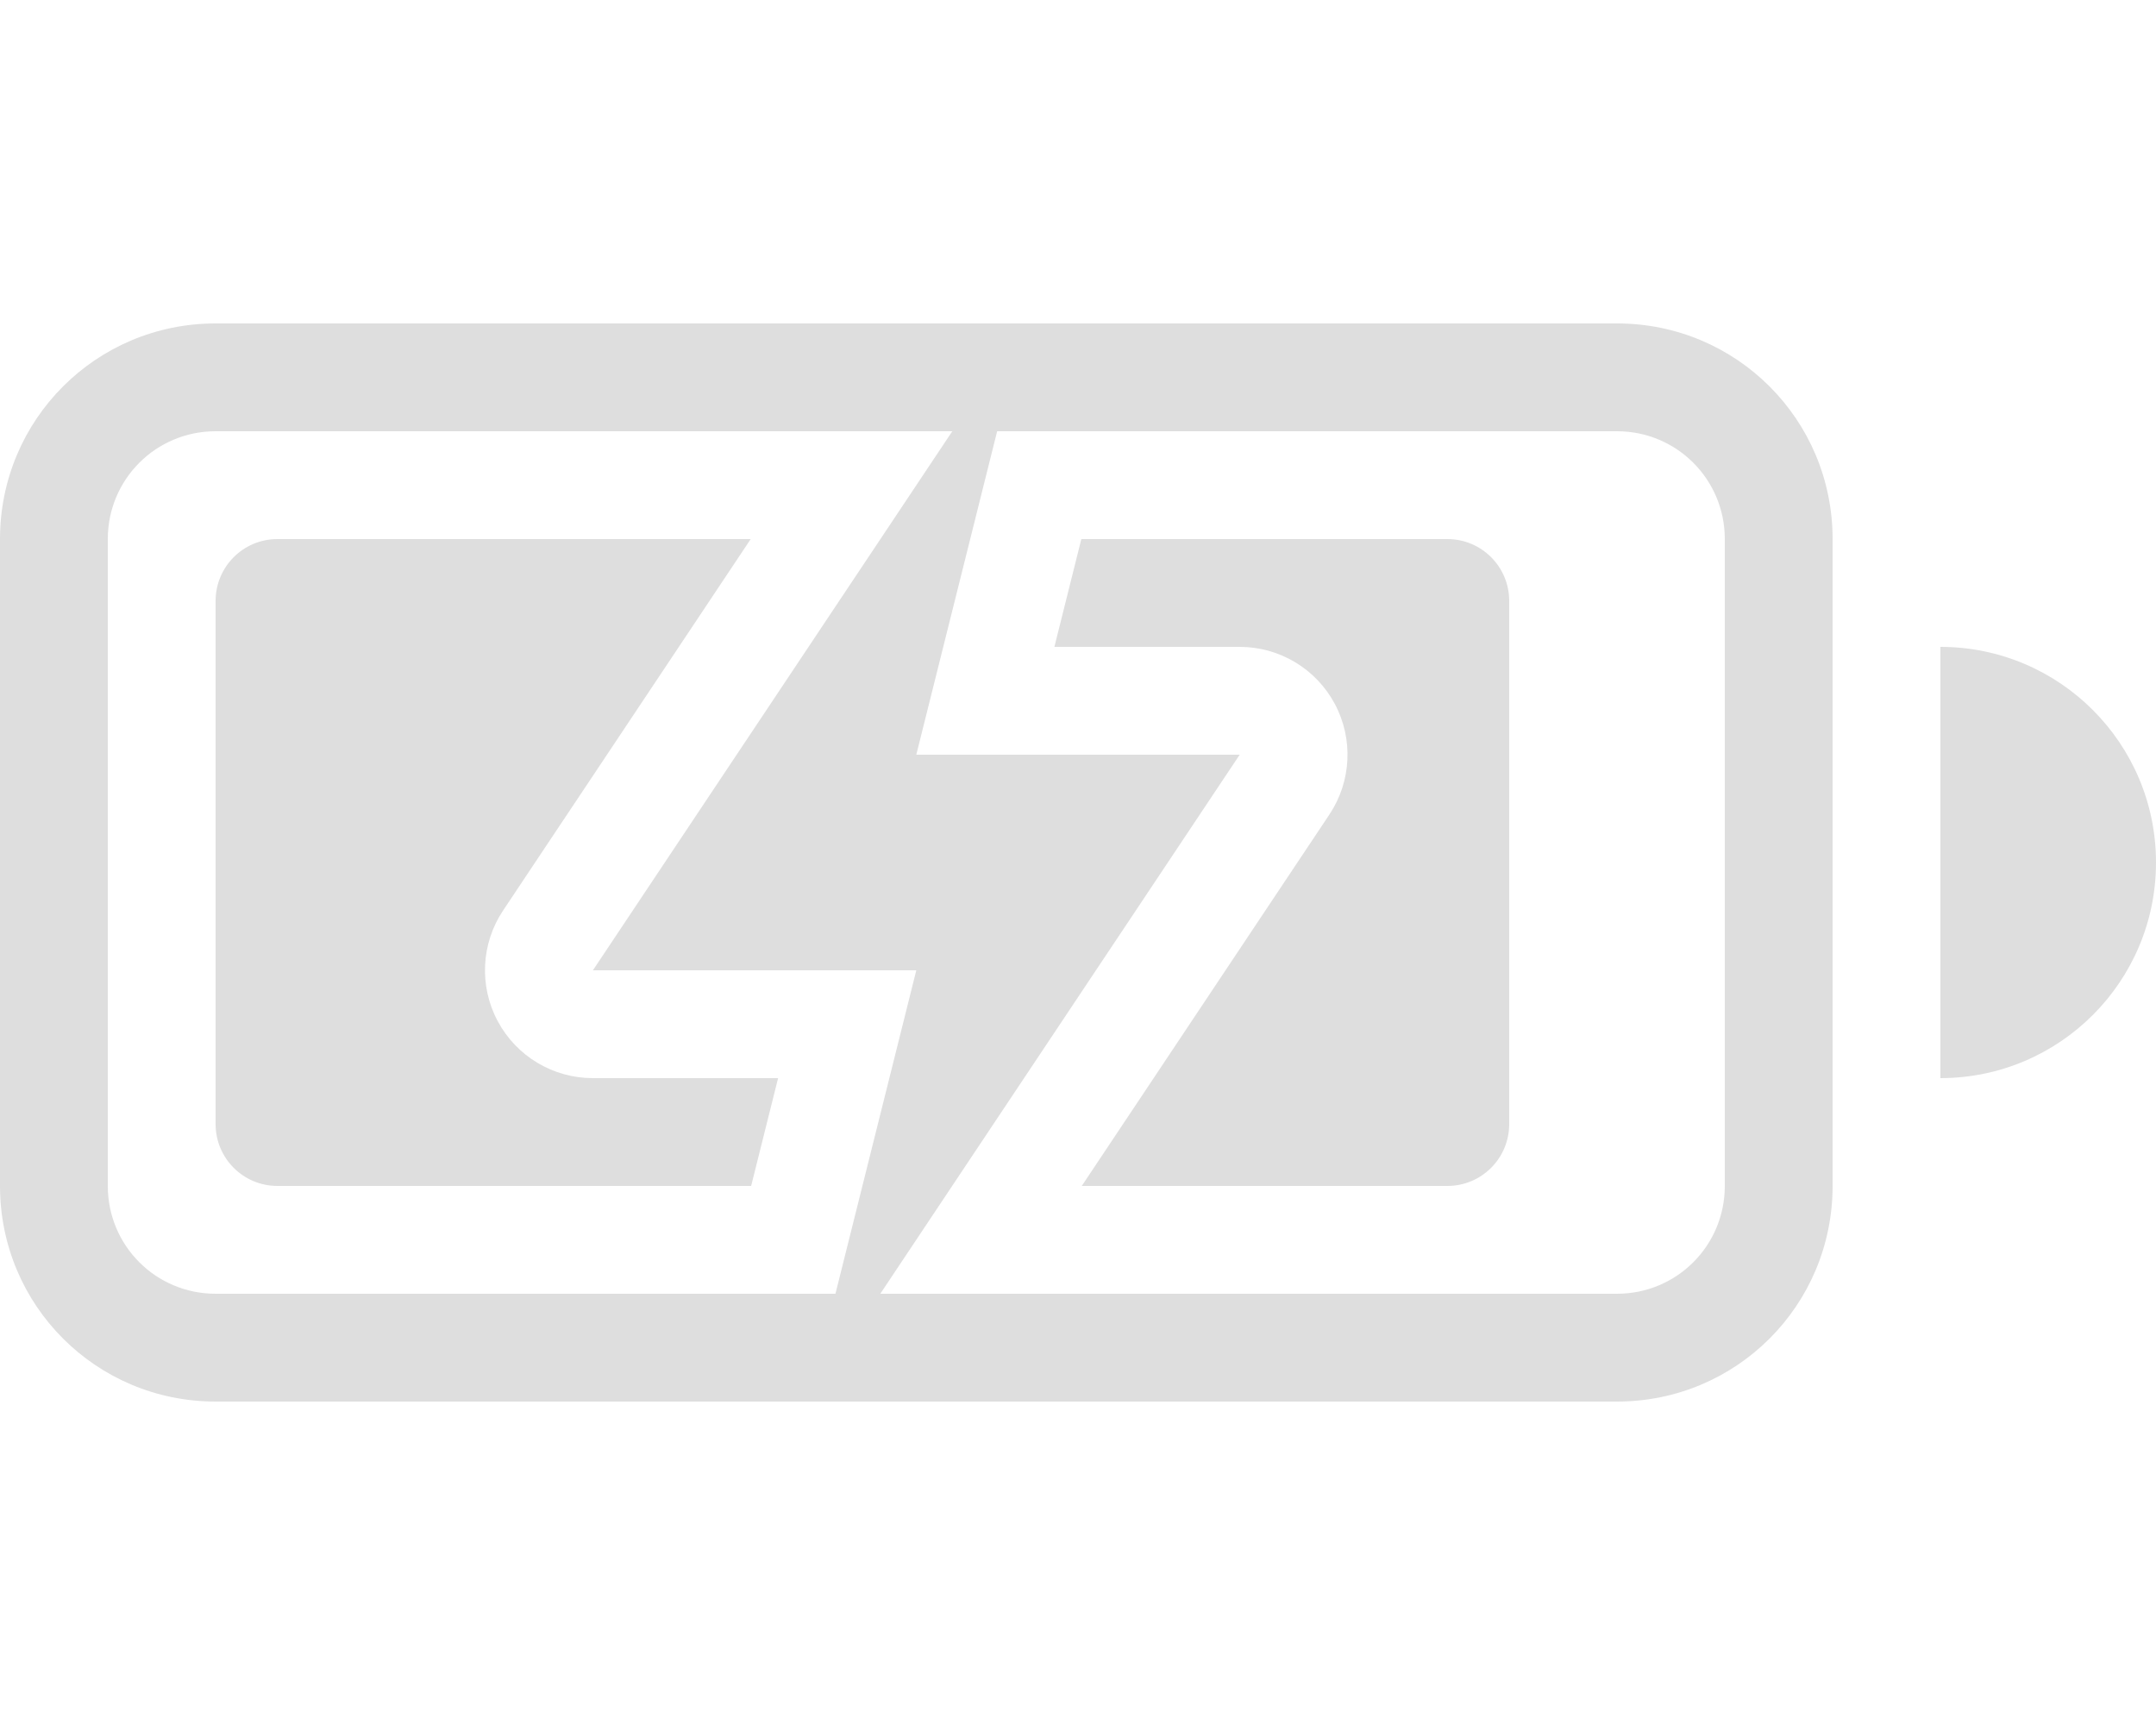
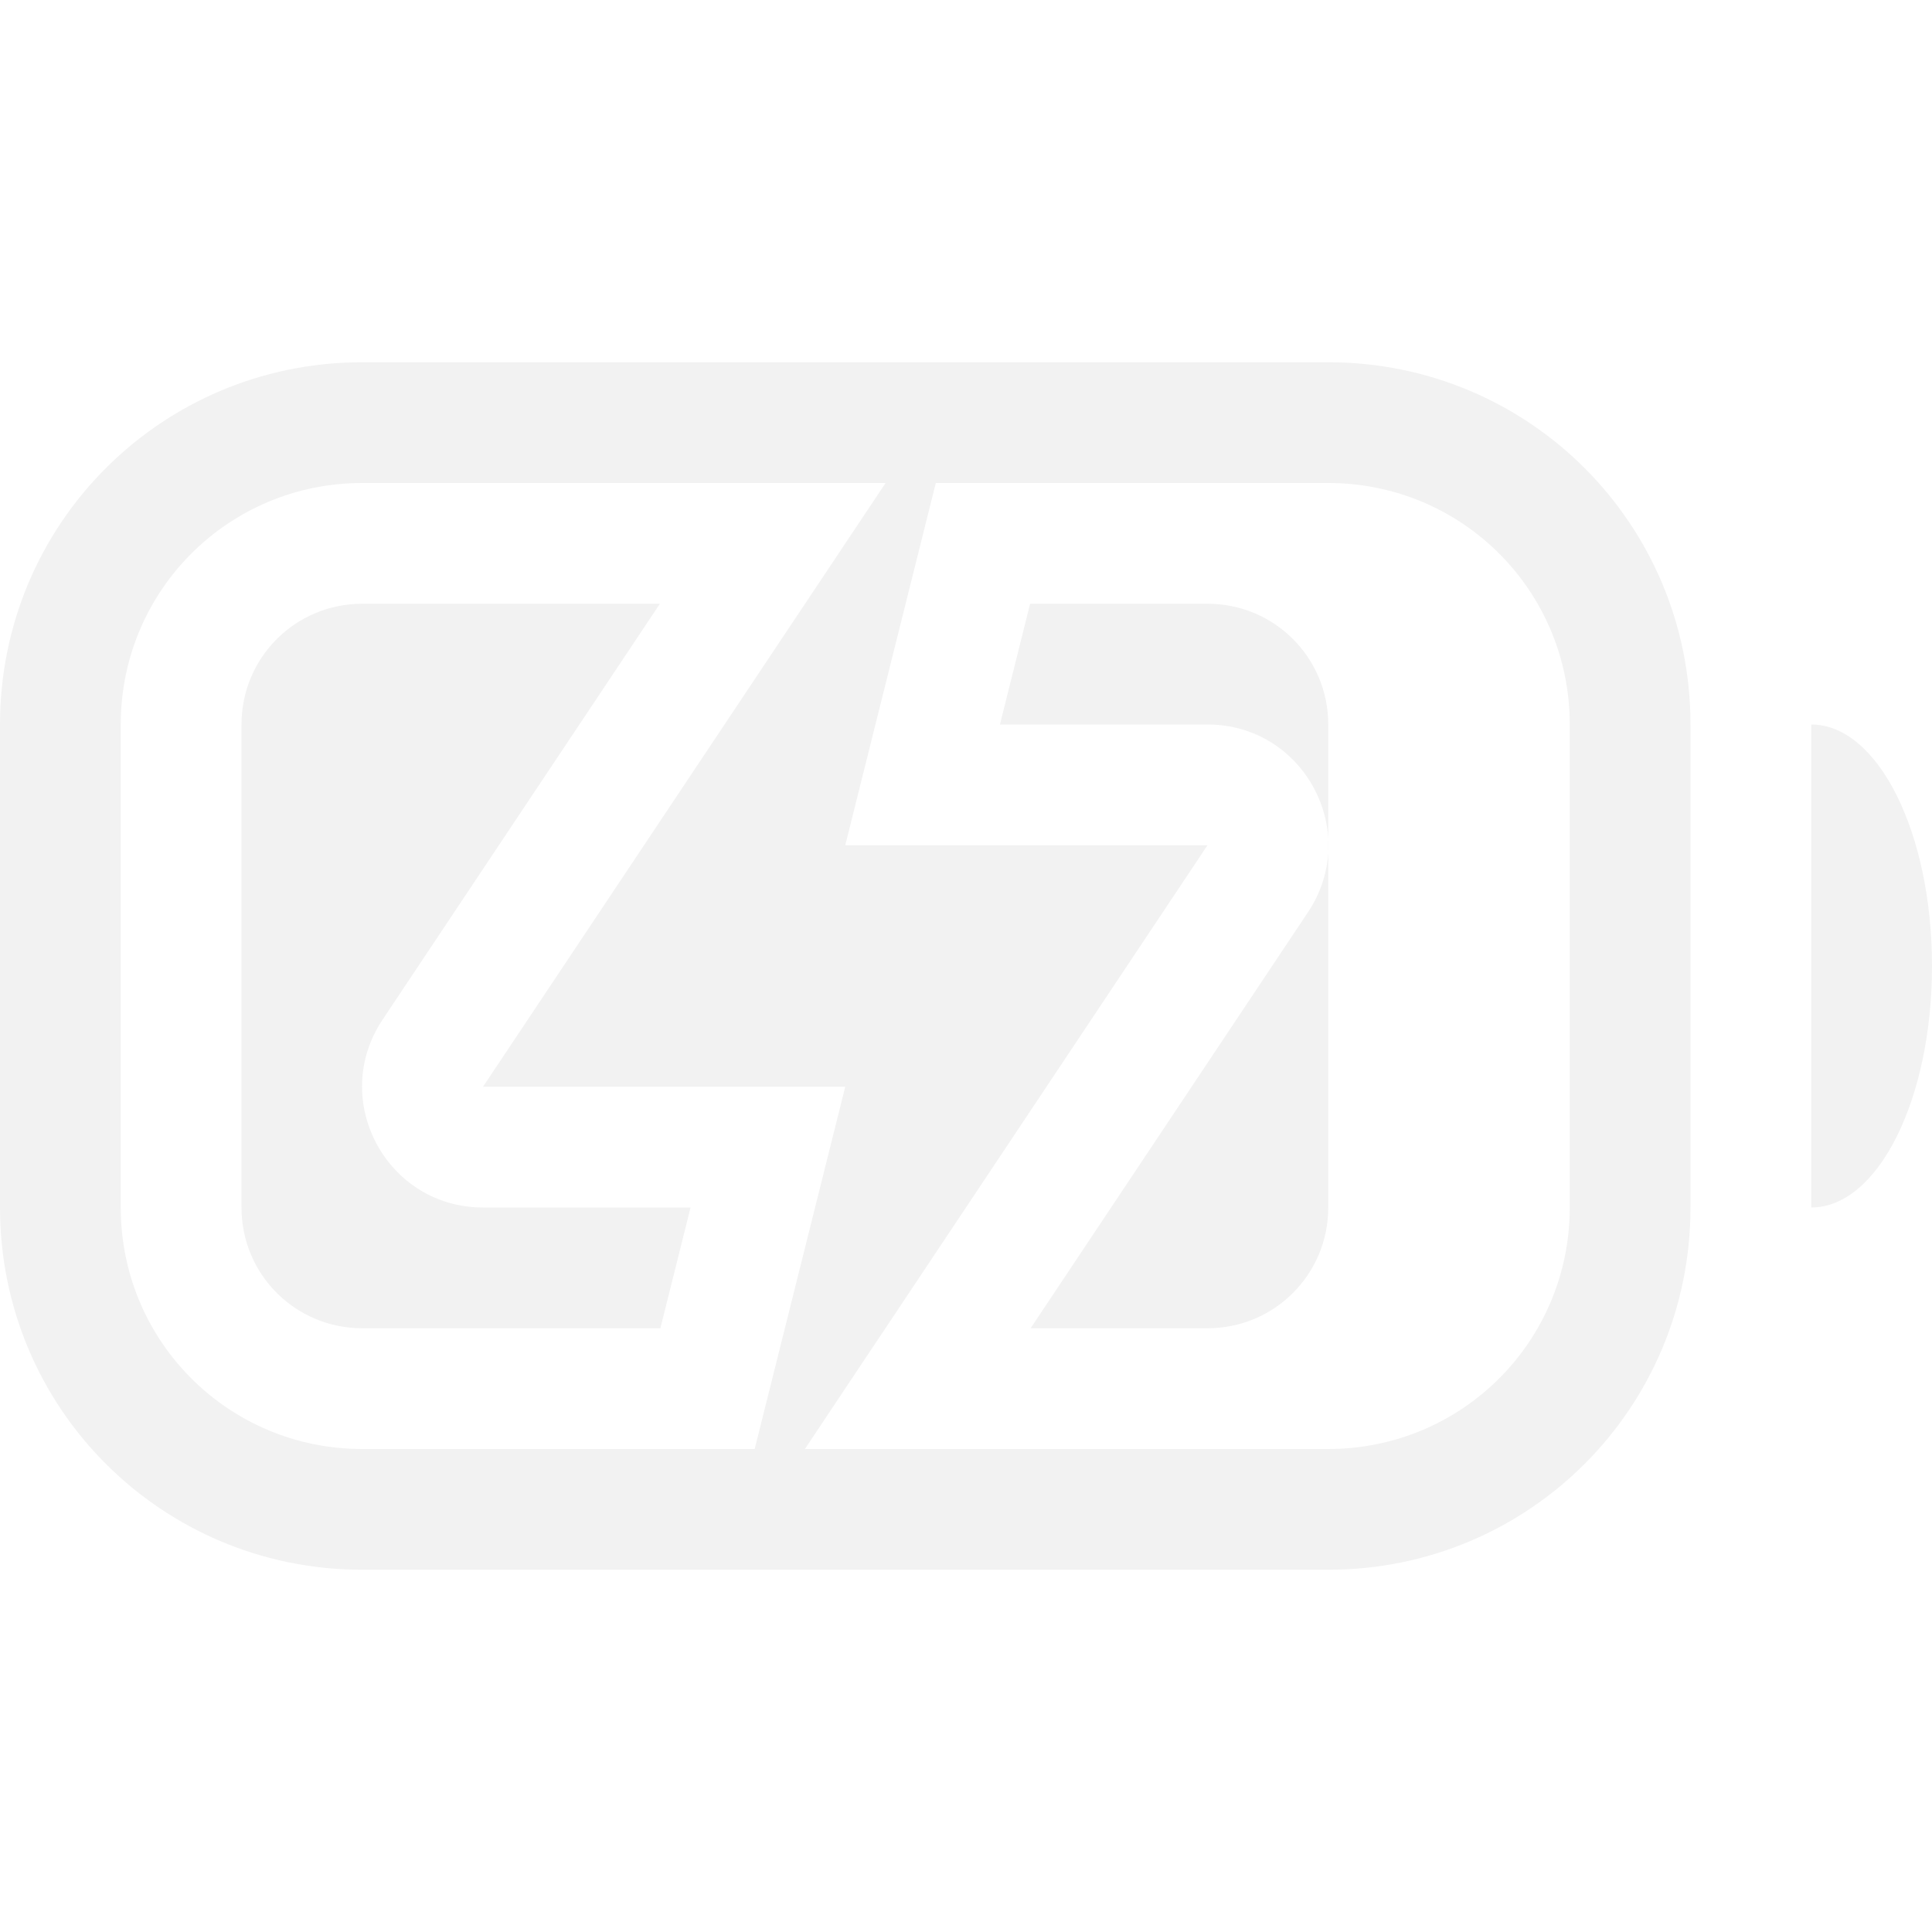
- <svg xmlns="http://www.w3.org/2000/svg" width="20" height="16" version="1.1">
+ <svg xmlns="http://www.w3.org/2000/svg" width="16" height="16" version="1.1">
  <defs>
    <style id="current-color-scheme" type="text/css">.ColorScheme-Text {
-                 color:#dedede;
+                 color:#f2f2f2;
            }</style>
  </defs>
-   <g fill="#dedede">
-     <path d="m2.574 5c-0.318 0-0.574 0.257-0.574 0.574v4.852c0 0.318 0.257 0.574 0.574 0.574h4.394l0.25-1h-1.719a1 1 0 0 1-0.832-1.555l2.297-3.445h-4.391zm7.457 0-0.25 1h1.719a1 1 0 0 1 0.832 1.555l-2.297 3.445h3.391c0.318 0 0.574-0.257 0.574-0.574v-4.852c0-0.318-0.257-0.574-0.574-0.574h-3.394zm-2.342 2.518-0.32 0.482h1.131a1 1 0 0 1-0.811-0.482zm0.811 0.482a1 1 0 0 1 0.809 0.484l0.322-0.484h-1.131z" />
-     <path d="m8.834 4-3.334 5h3l-0.75 3h0.416l3.334-5h-3l0.75-3z" enable-background="new" fill="#dedede" />
-     <path d="m2 3c-1.108 0-2 0.892-2 2v6c0 1.108 0.892 2 2 2h13c1.108 0 2-0.892 2-2v-6c0-1.108-0.892-2-2-2zm0 1h13c0.554 0 1 0.446 1 1v6c0 0.554-0.446 1-1 1h-13c-0.554 0-1-0.446-1-1v-6c0-0.554 0.446-1 1-1z" />
-     <path d="m18 6v4a2 2 0 0 0 2-2 2 2 0 0 0-2-2z" />
-   </g>
+   <path d="m3 5c-0.554 0-1 0.446-1 1v4c0 0.554 0.446 1 1 1h2.469l0.25-1h-1.719c-0.799-1.655e-4 -1.275-0.89-0.832-1.555l2.297-3.445h-2.465zm5.531 0-0.25 1h1.719c0.799 1.655e-4 1.275 0.89 0.832 1.555l-2.297 3.445h1.465c0.554 0 1-0.446 1-1v-4c0-0.554-0.446-1-1-1h-1.469z" fill="#f2f2f2" />
+   <path d="m15 6v4a1 2 0 0 0 1-2 1 2 0 0 0-1-2z" fill="#f2f2f2" />
+   <path d="m3 3c-1.662 0-3 1.338-3 3v4c0 1.662 1.338 3 3 3h8c1.662 0 3-1.338 3-3v-4c0-1.662-1.338-3-3-3zm0 1h8c1.108 0 2 0.892 2 2v4c0 1.108-0.892 2-2 2h-8c-1.108 0-2-0.892-2-2v-4c0-1.108 0.892-2 2-2z" fill="#f2f2f2" />
+   <path d="m7.334 4-3.334 5h3l-0.75 3h0.416l3.334-5h-3l0.75-3z" enable-background="new" fill="#f2f2f2" />
</svg>
